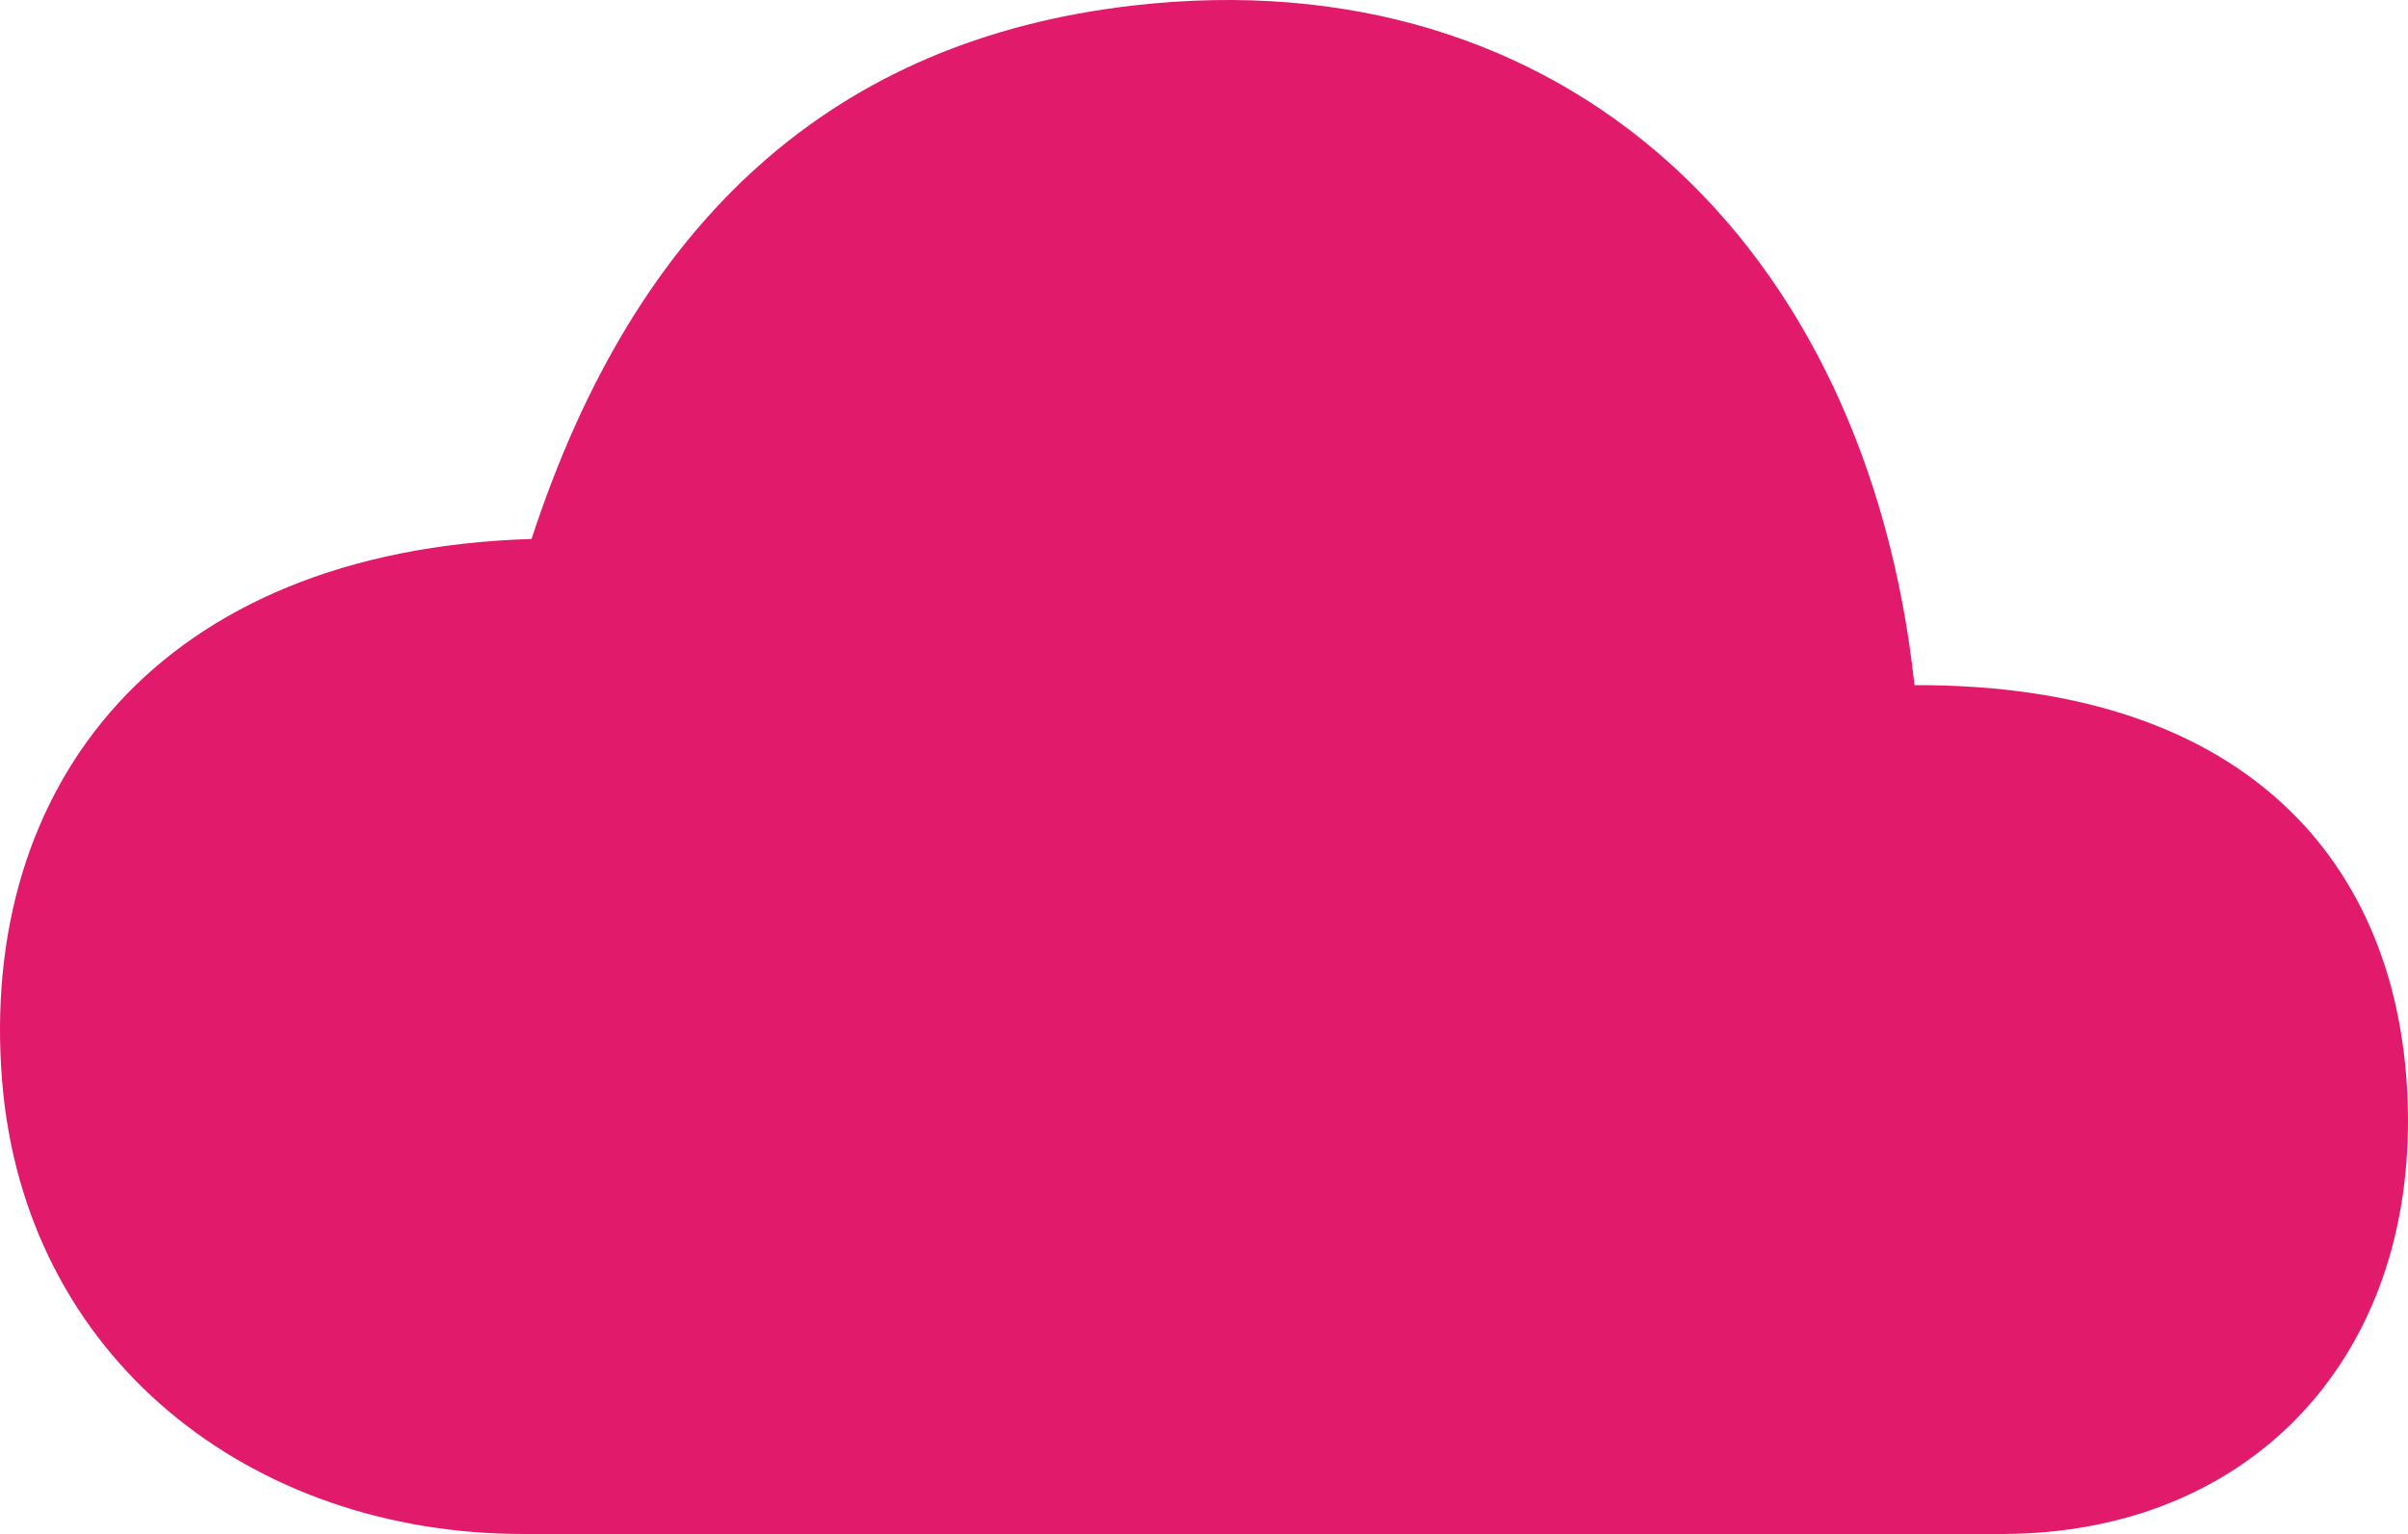
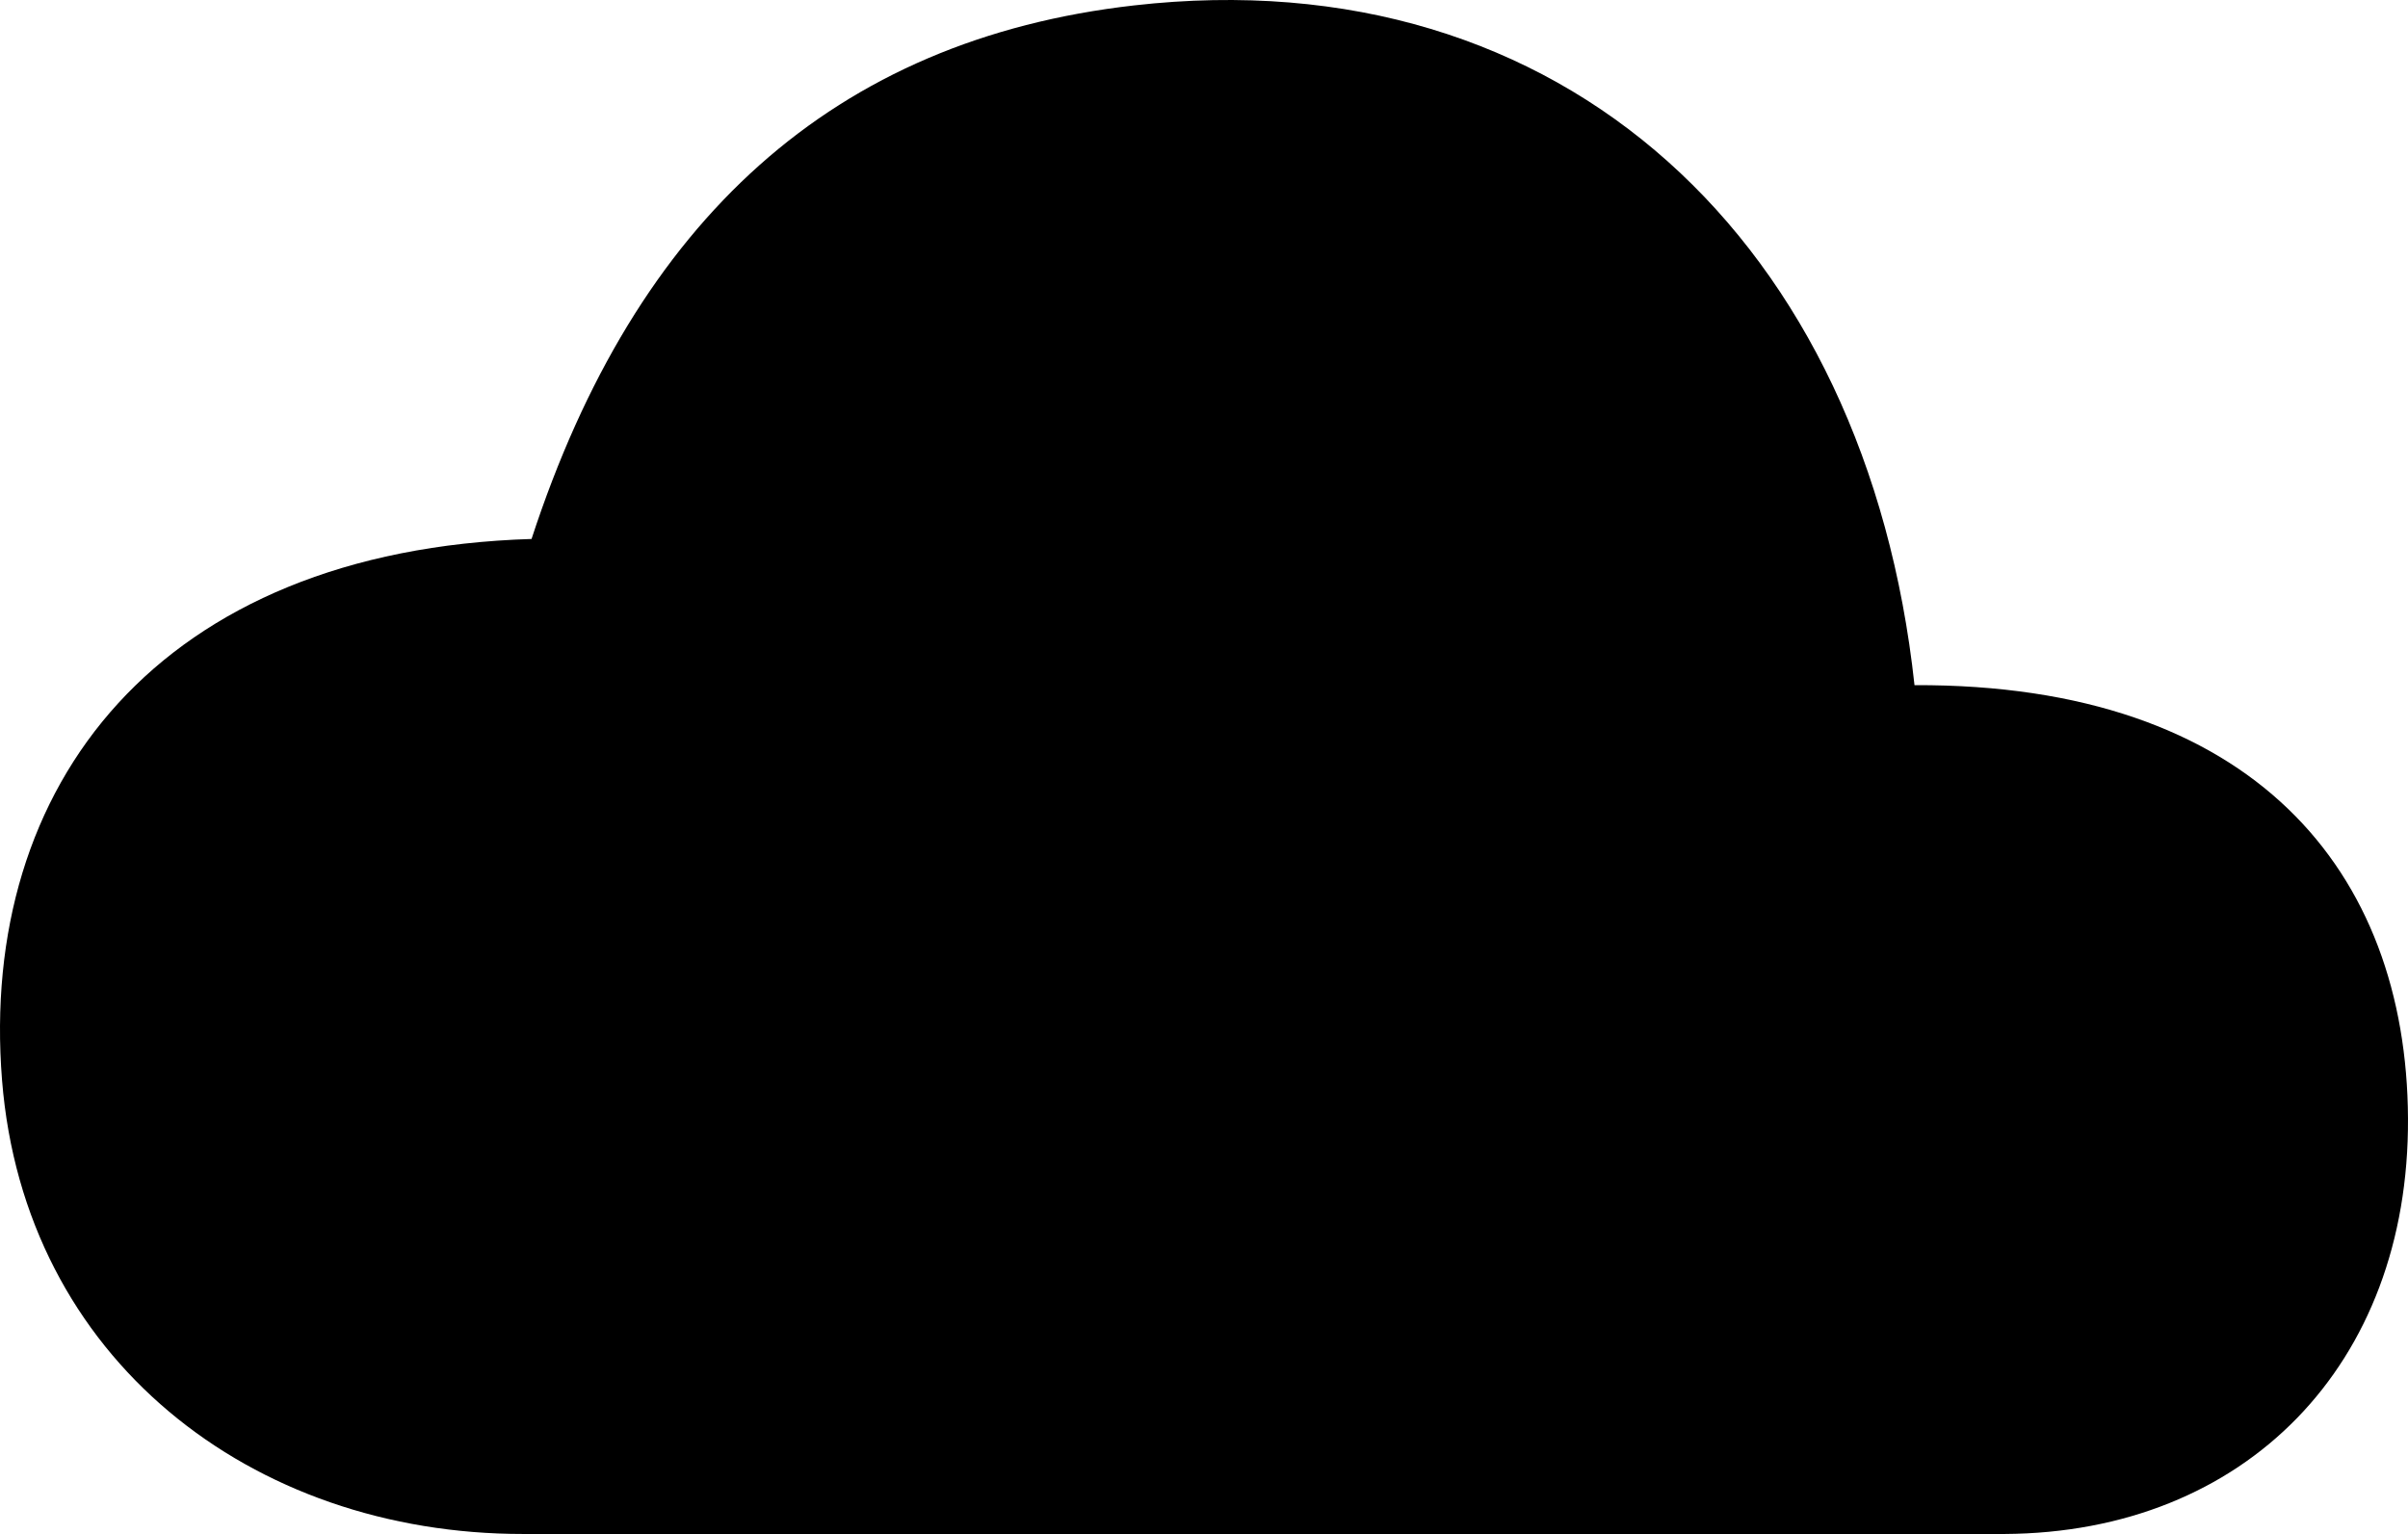
<svg xmlns="http://www.w3.org/2000/svg" viewBox="0 0 595.522 379.463">
-   <path d="M473.475 169.487C461.663 60.316 386.888-10.774 280.446 1.341c-74.149 8.439-123.163 52.913-148.99 131.982C39.283 136.155-5.319 194.232.505 267.215c5.494 68.842 61.597 112.3 128.942 112.248h366.28c59.497-.33 100.115-41.792 99.793-102.815s-38.171-107.502-122.045-107.161z" fill="#e21a6b" />
+   <path d="M473.475 169.487C461.663 60.316 386.888-10.774 280.446 1.341c-74.149 8.439-123.163 52.913-148.99 131.982C39.283 136.155-5.319 194.232.505 267.215c5.494 68.842 61.597 112.3 128.942 112.248h366.28c59.497-.33 100.115-41.792 99.793-102.815s-38.171-107.502-122.045-107.161z" className="accent" />
</svg>
